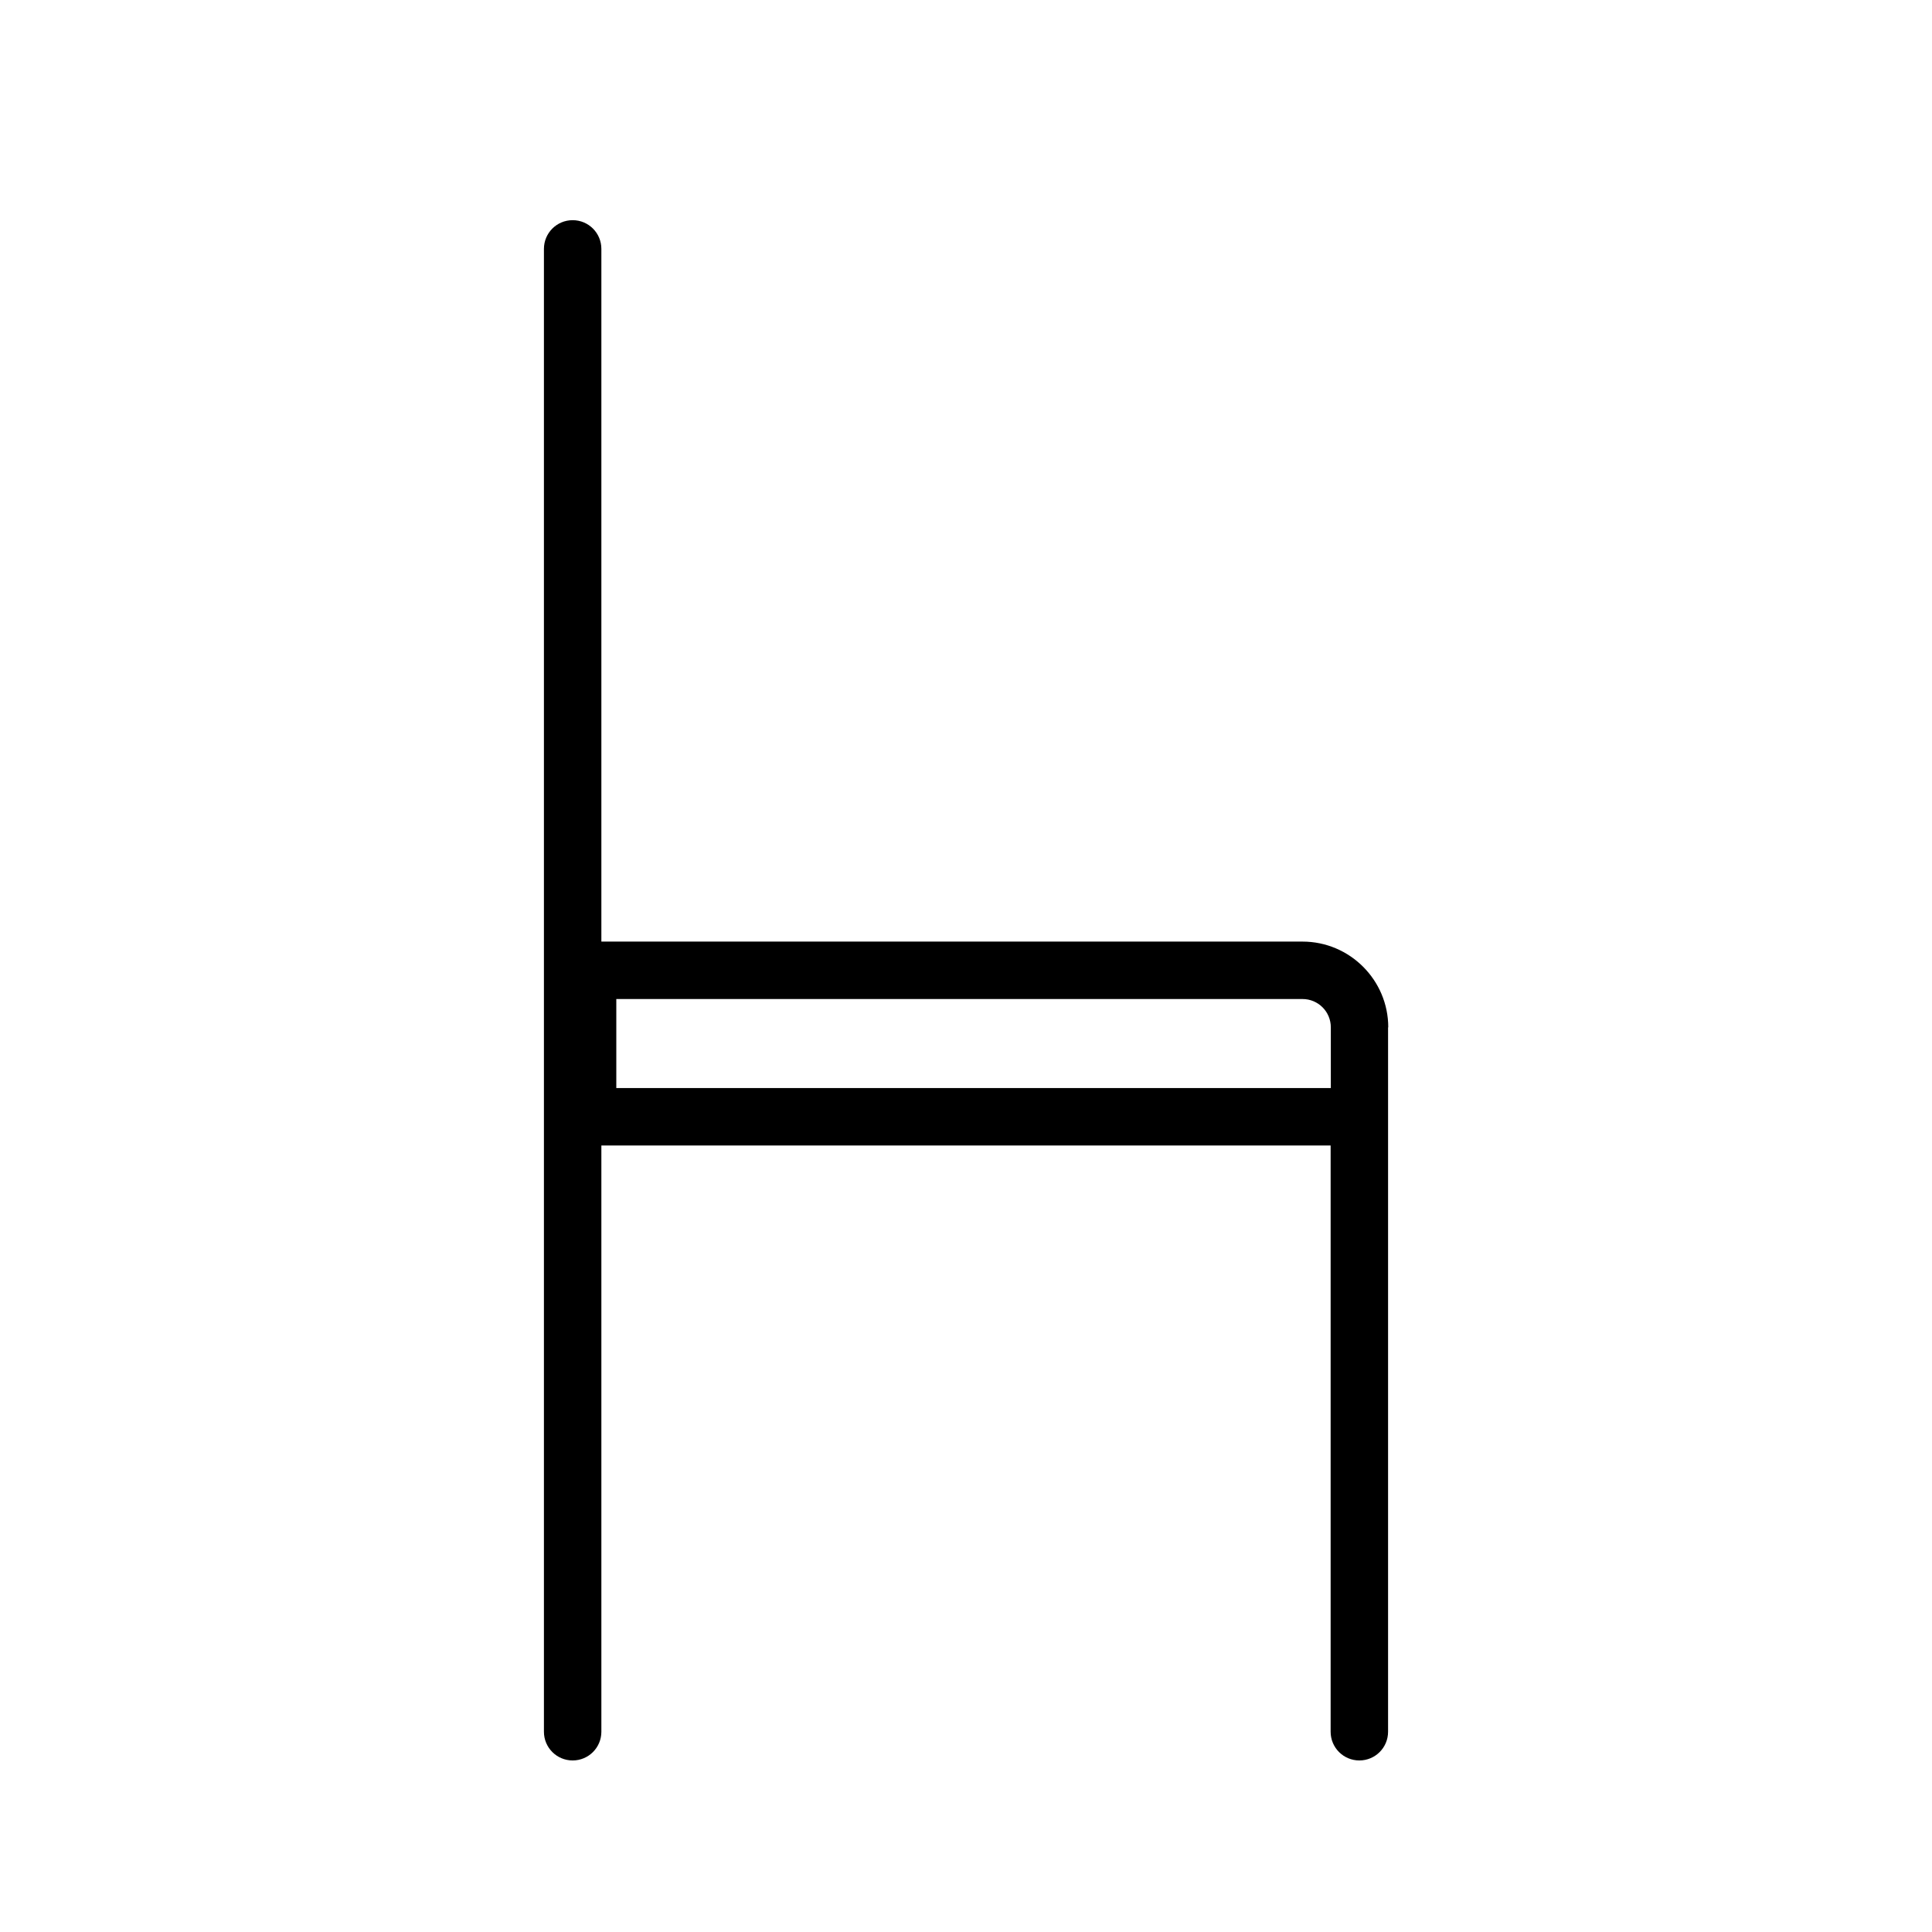
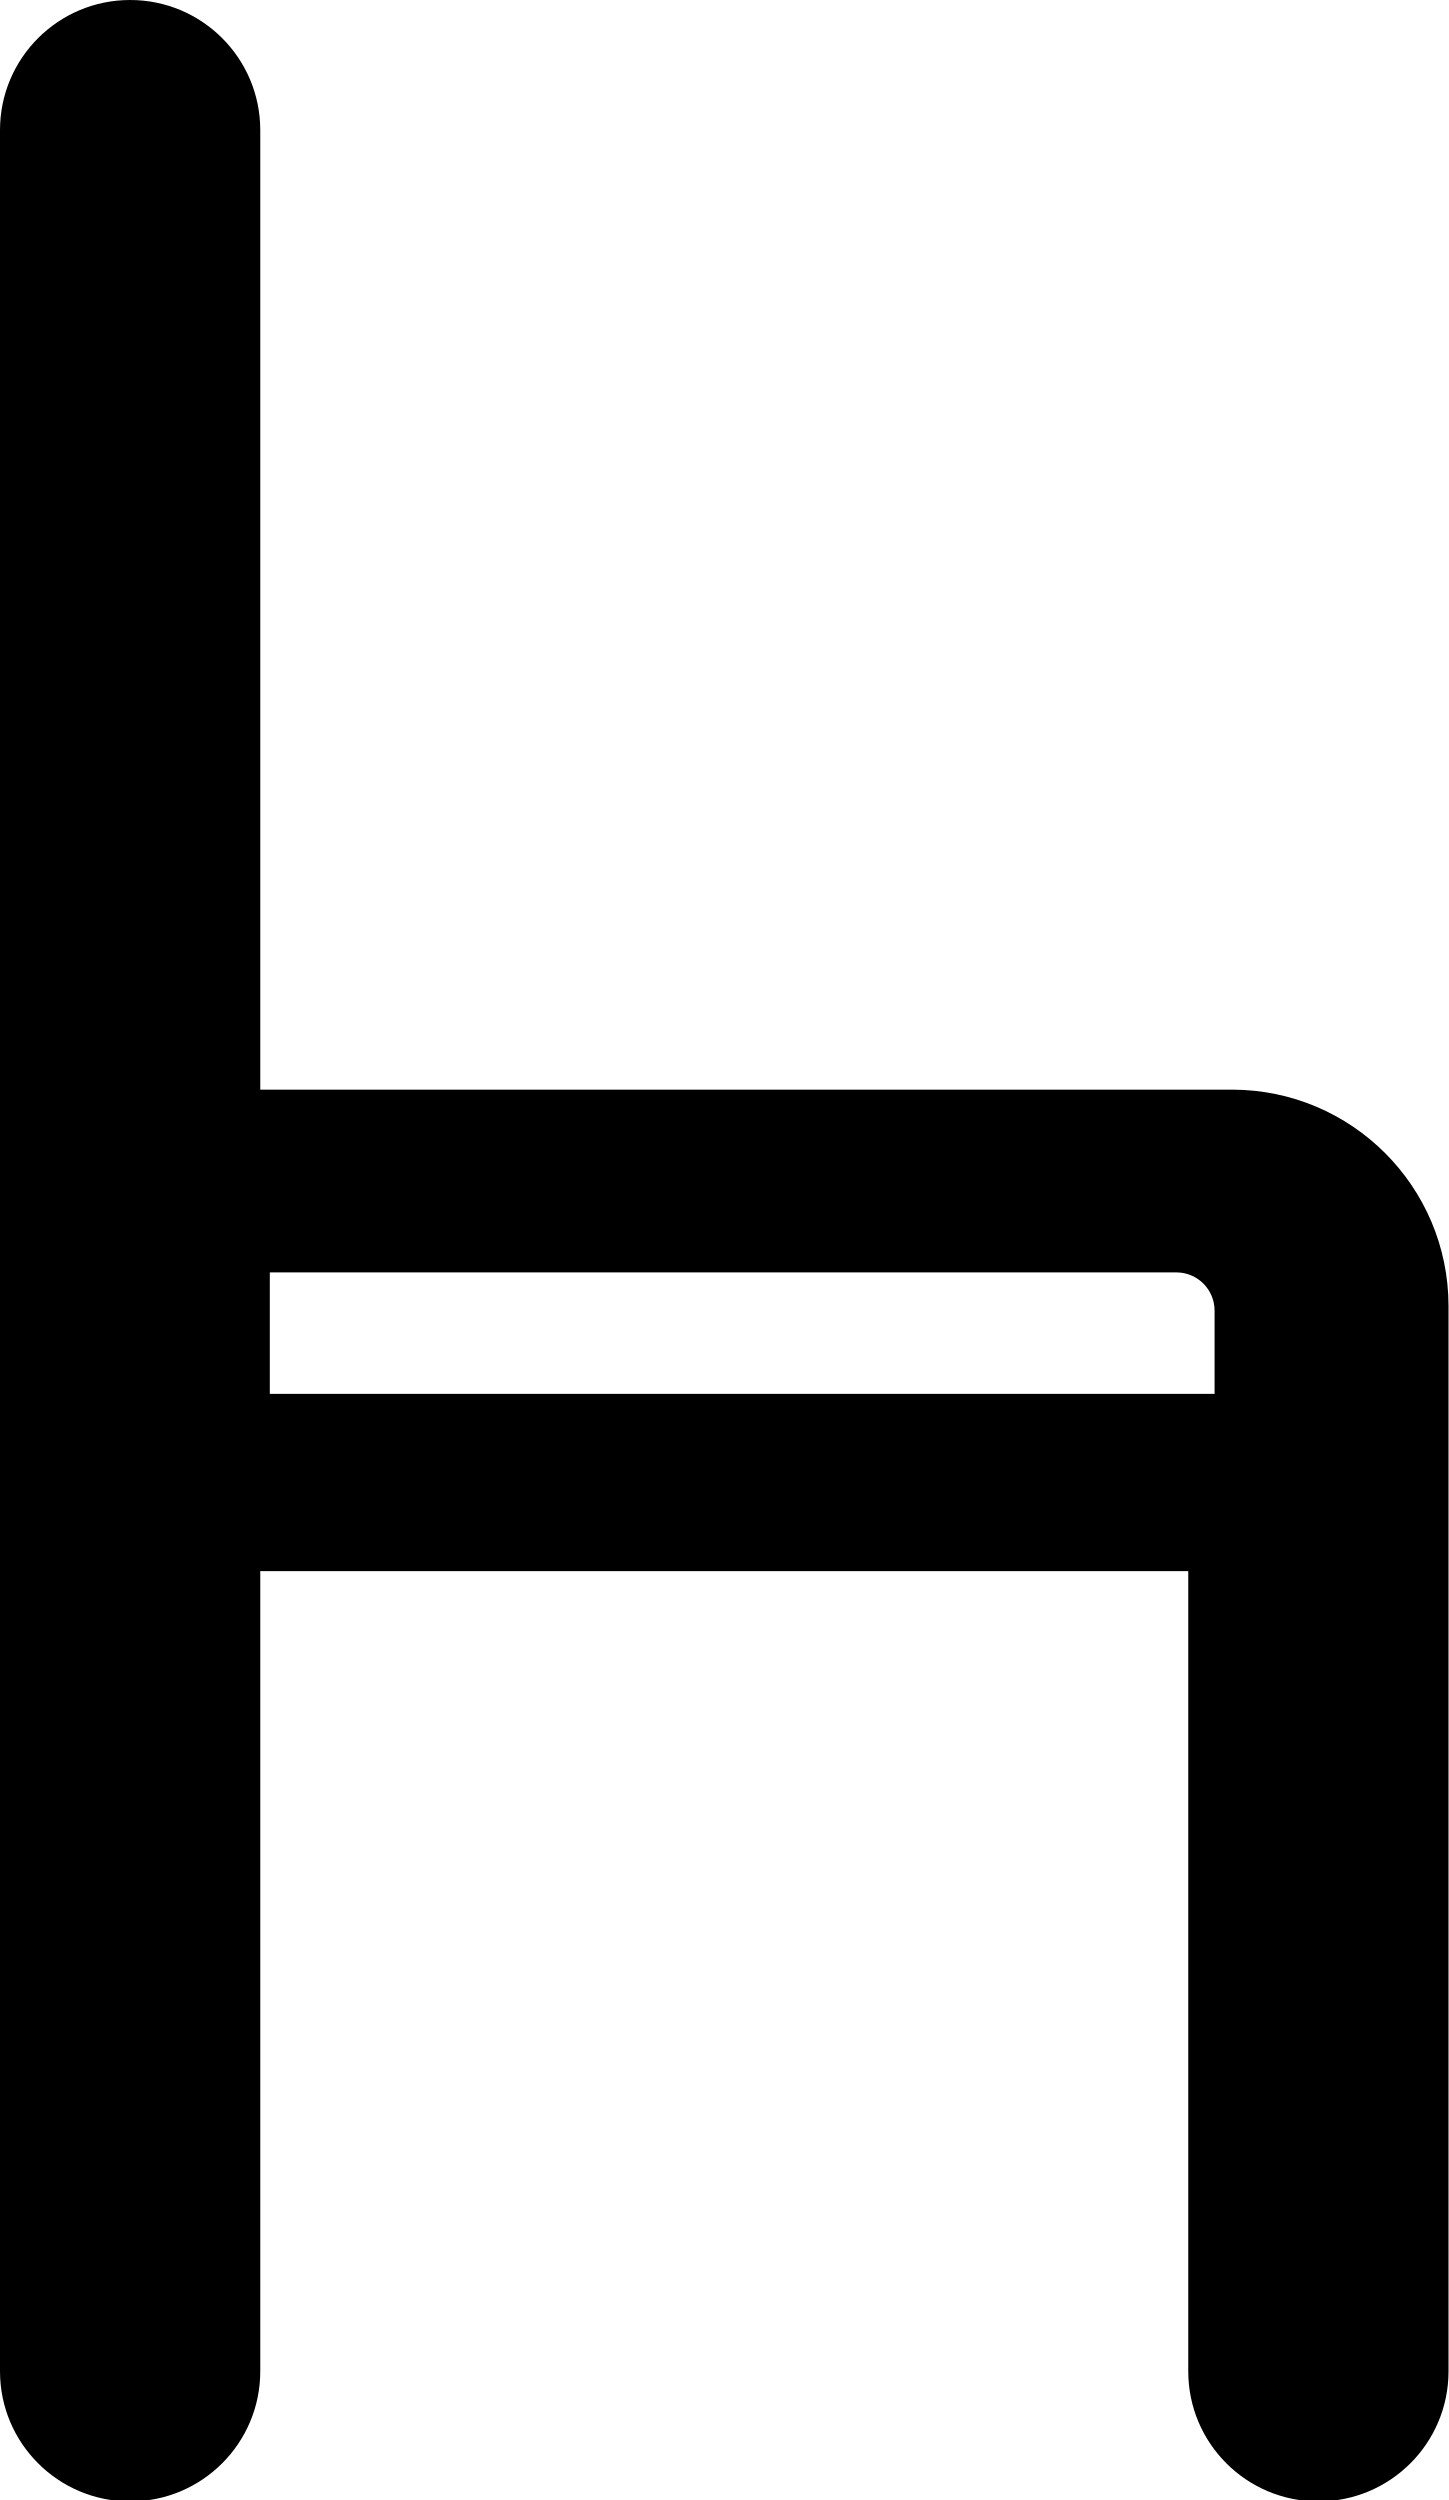
- <svg xmlns="http://www.w3.org/2000/svg" id="Ebene_1" fill="currentColor" data-name="Ebene 1" width="3.56cm" height="3.56cm" viewBox="0 0 100.91 100.91">
-   <path d="M72.51,53.66c0-2.47-2.01-4.48-4.48-4.48H31.41V13c0-.83-.67-1.5-1.5-1.5s-1.5,.67-1.5,1.5V90.45c0,.83,.67,1.5,1.5,1.5s1.5-.67,1.5-1.5v-30.62h38.09v30.62c0,.83,.67,1.5,1.5,1.5s1.5-.67,1.5-1.5V58.43s0-.06,0-.1v-4.67Zm-40.32,3.17v-4.65h35.84c.82,0,1.48,.66,1.48,1.48v3.17H32.19Z" />
+ <svg xmlns="http://www.w3.org/2000/svg" id="Ebene_1" fill="currentColor" data-name="Ebene 1" viewBox="0 0 50.1 86.45">
+   <path d="M42.62,37.68H9V4.5a4.5,4.5,0,0,0-9,0V82a4.5,4.5,0,0,0,9,0V54.33H41.09V82a4.5,4.5,0,0,0,9,0V45.16A7.49,7.49,0,0,0,42.62,37.68ZM42,48.2H9.33V44H40.7A1.32,1.32,0,0,1,42,45.32Z" />
</svg>
